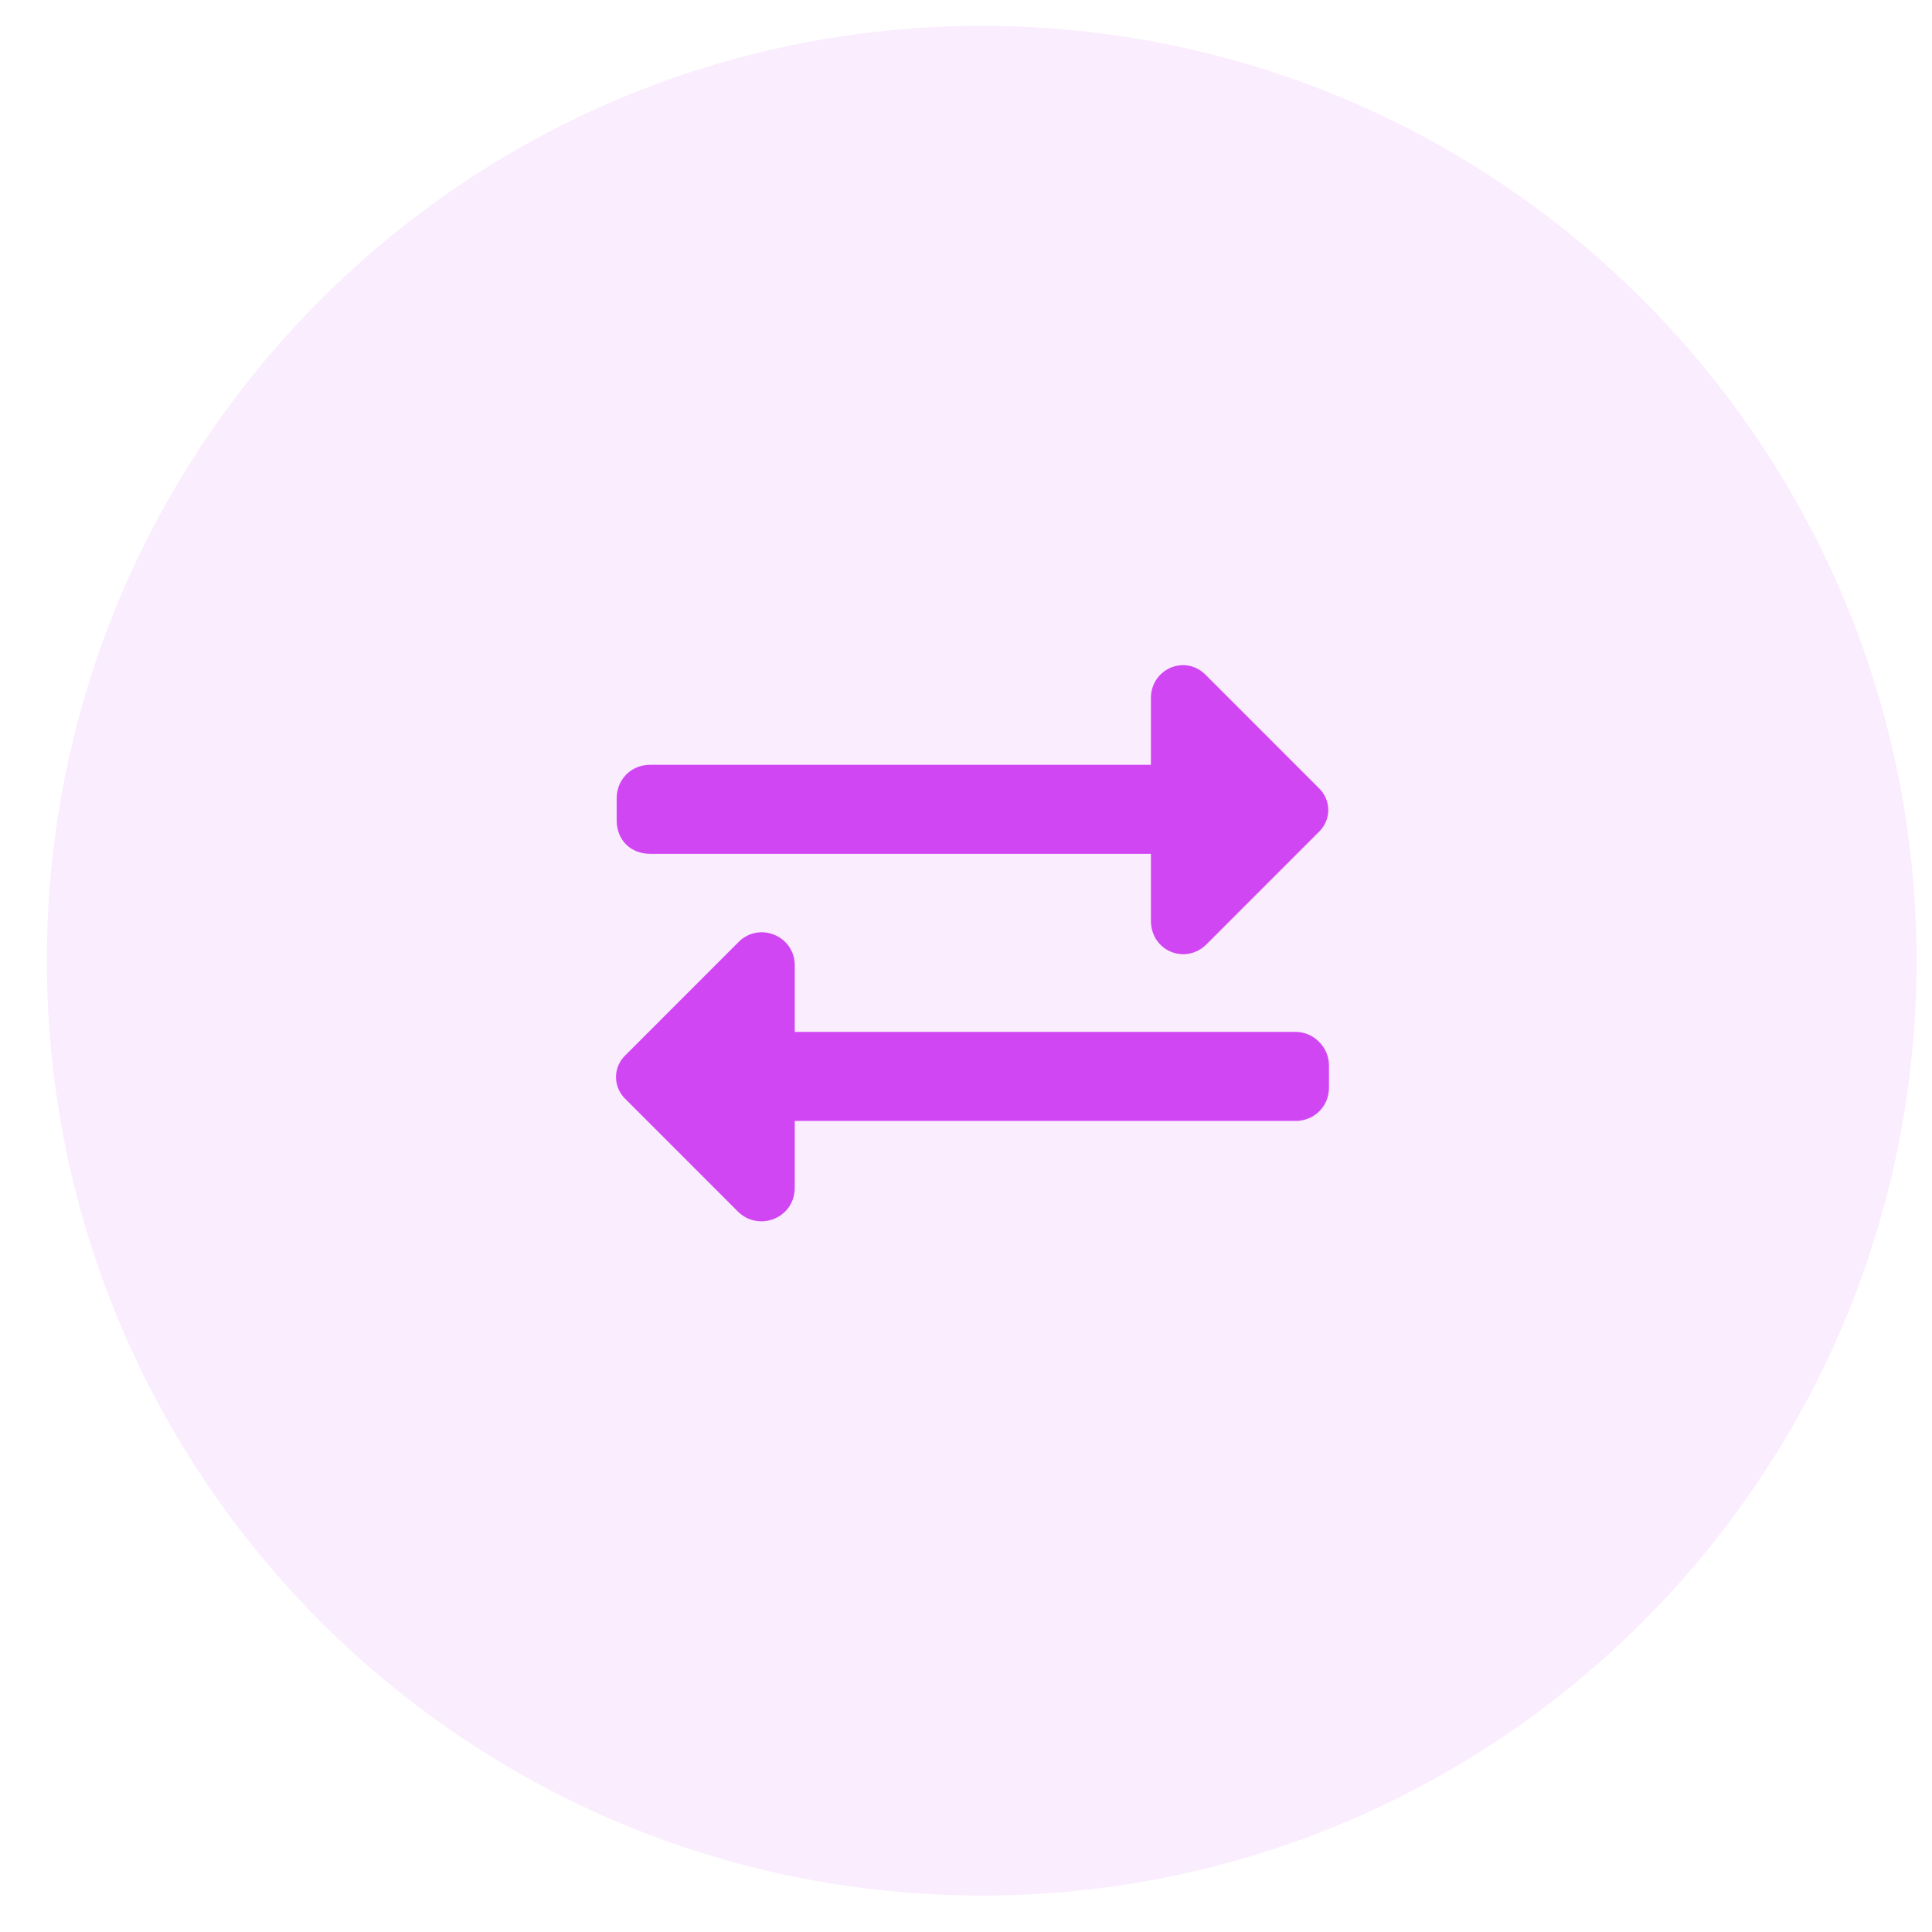
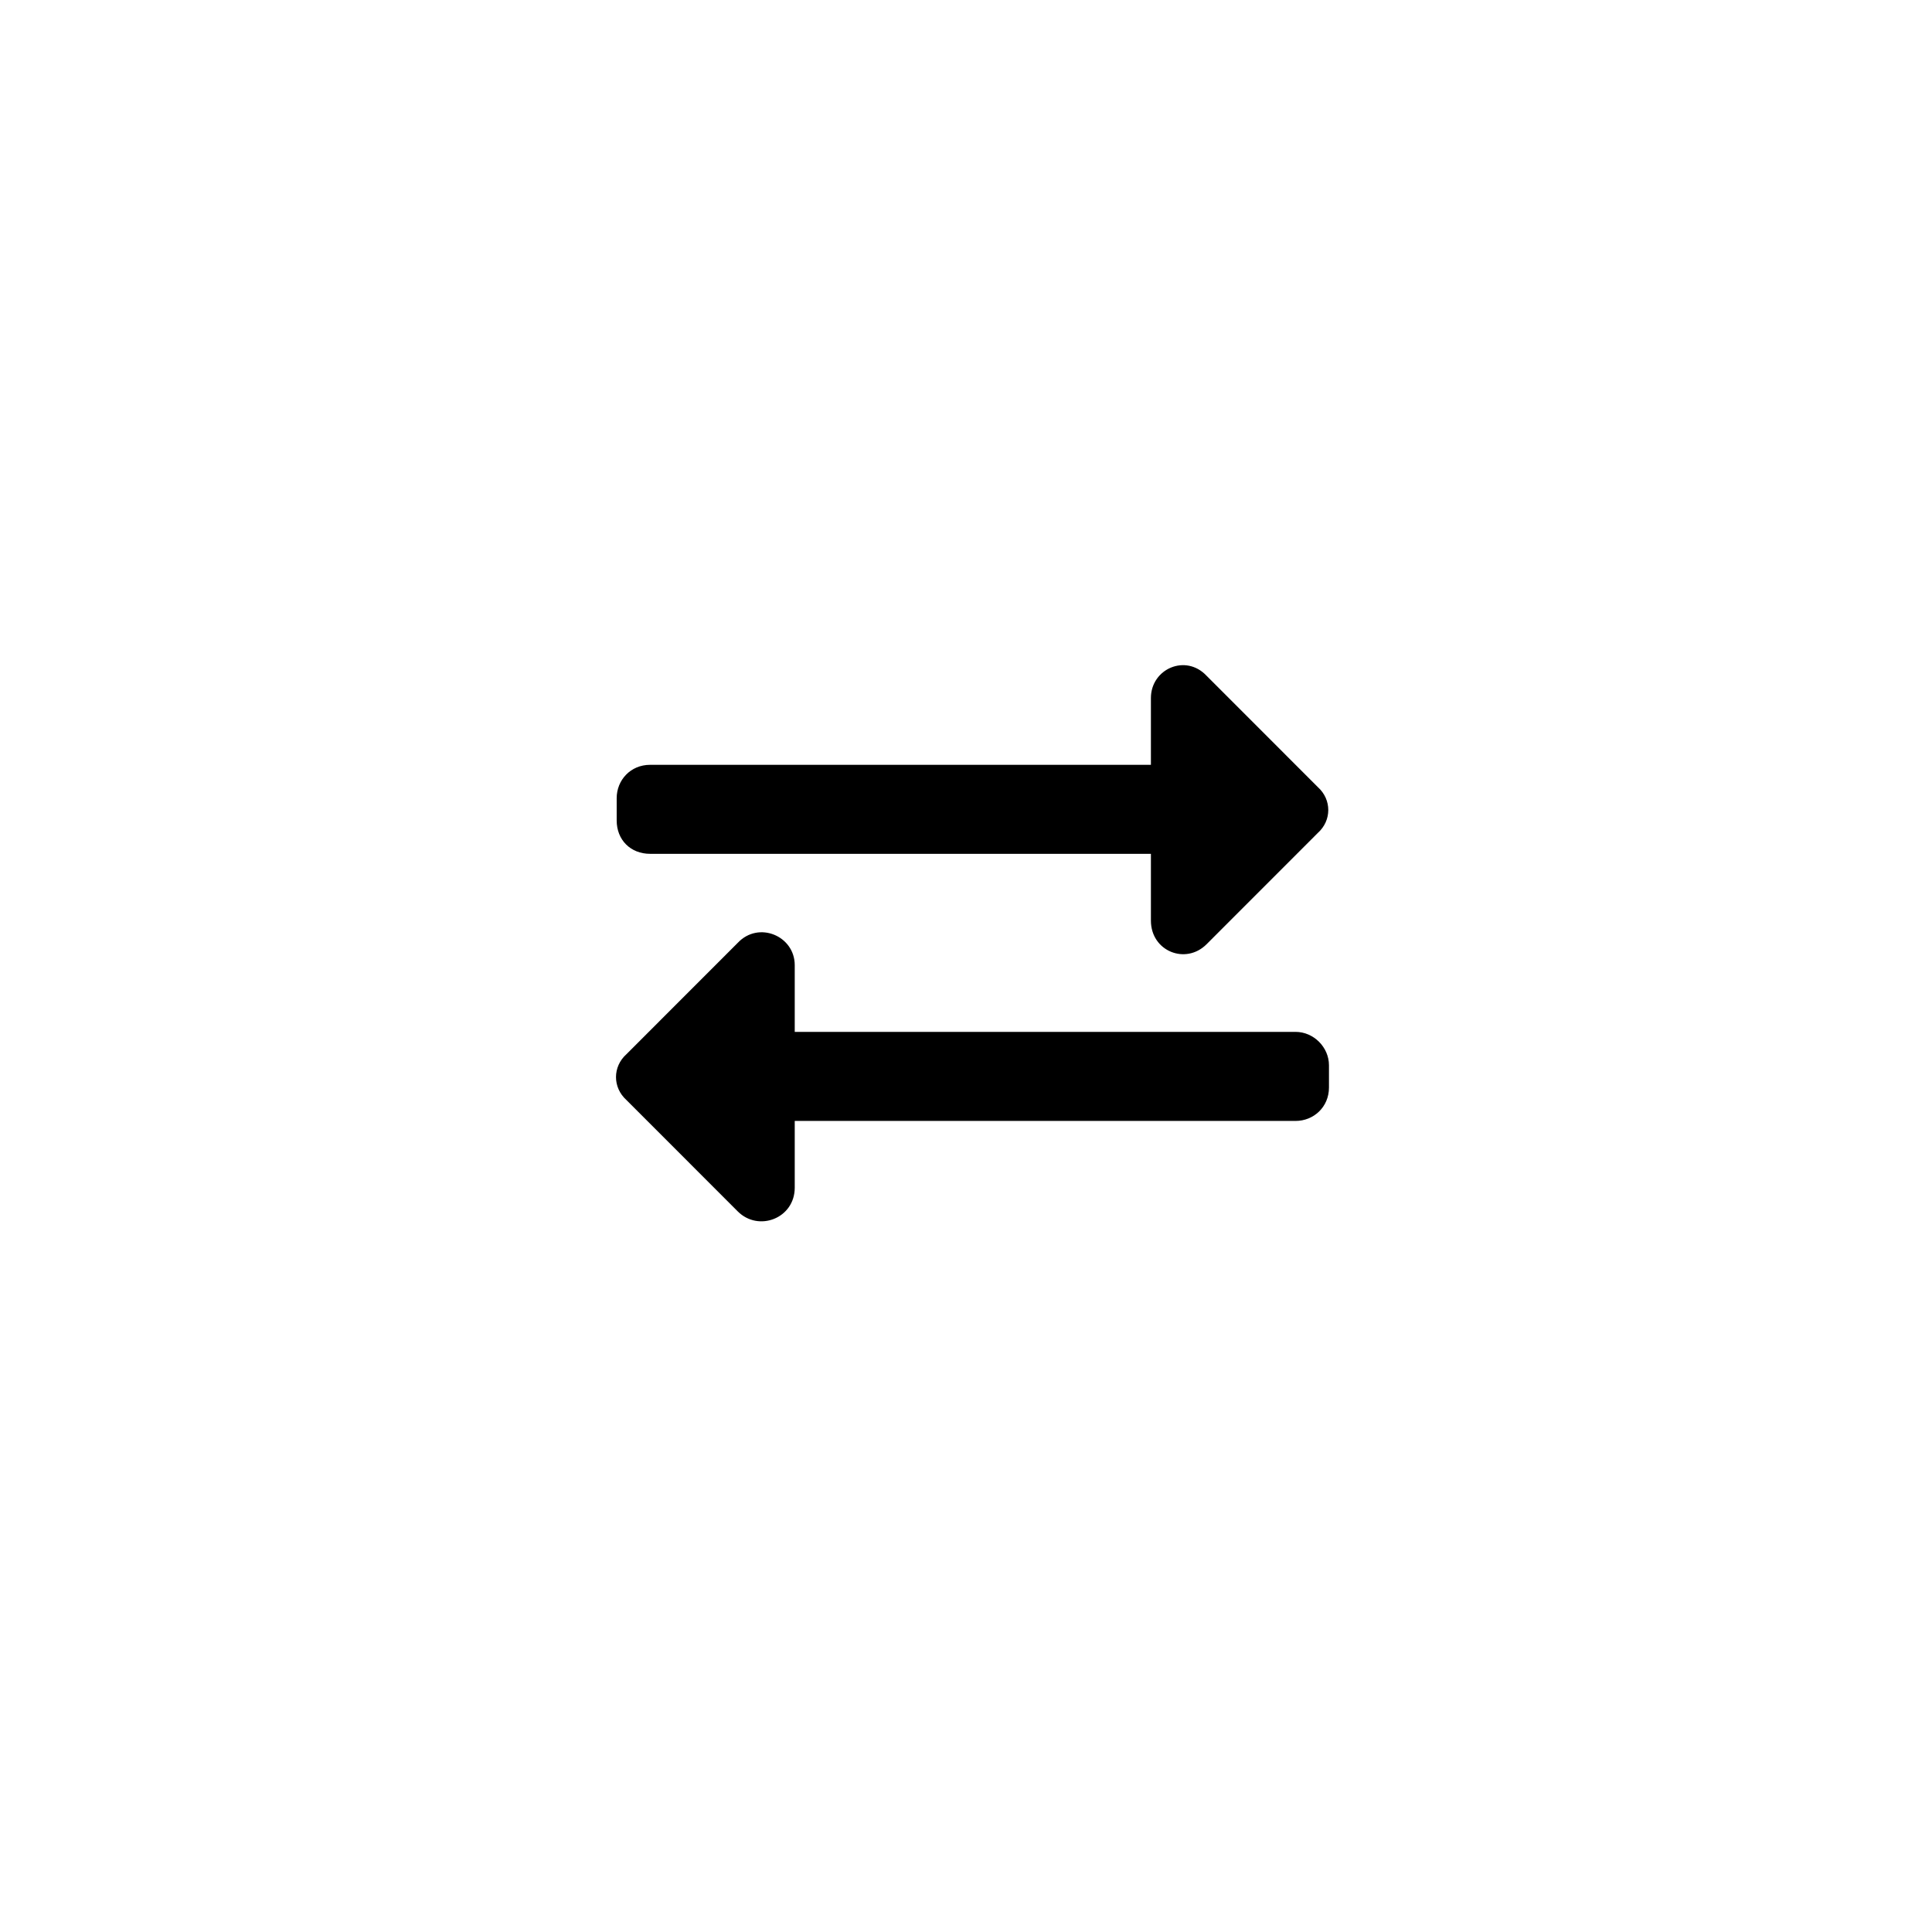
<svg xmlns="http://www.w3.org/2000/svg" width="31" height="31" viewBox="0 0 31 31" fill="none">
-   <rect opacity="0.1" x="0.752" y="0.415" width="30" height="30" rx="15" fill="#D146F3" />
-   <path d="M9.895 13.165C9.895 13.477 10.118 13.7 10.431 13.7H18.467V14.772C18.467 15.263 19.025 15.486 19.36 15.151L21.145 13.365C21.369 13.165 21.369 12.83 21.145 12.629L19.36 10.843C19.025 10.486 18.467 10.732 18.467 11.2V12.272H10.431C10.118 12.272 9.895 12.517 9.895 12.807V13.165ZM20.788 16.557H12.752V15.486C12.752 15.017 12.172 14.772 11.837 15.129L10.052 16.915C9.828 17.115 9.828 17.45 10.052 17.651L11.837 19.437C12.172 19.772 12.752 19.549 12.752 19.057V17.986H20.788C21.078 17.986 21.324 17.763 21.324 17.45V17.093C21.324 16.803 21.078 16.557 20.788 16.557Z" fill="#D146F3" />
+   <rect opacity="0.1" x="0.752" y="0.415" width="30" height="30" rx="15" />
+   <path d="M9.895 13.165C9.895 13.477 10.118 13.7 10.431 13.7H18.467V14.772C18.467 15.263 19.025 15.486 19.36 15.151L21.145 13.365C21.369 13.165 21.369 12.83 21.145 12.629L19.36 10.843C19.025 10.486 18.467 10.732 18.467 11.2V12.272H10.431C10.118 12.272 9.895 12.517 9.895 12.807V13.165ZM20.788 16.557H12.752V15.486C12.752 15.017 12.172 14.772 11.837 15.129L10.052 16.915C9.828 17.115 9.828 17.45 10.052 17.651L11.837 19.437C12.172 19.772 12.752 19.549 12.752 19.057V17.986H20.788C21.078 17.986 21.324 17.763 21.324 17.45V17.093C21.324 16.803 21.078 16.557 20.788 16.557Z" fill="#000000" />
</svg>
